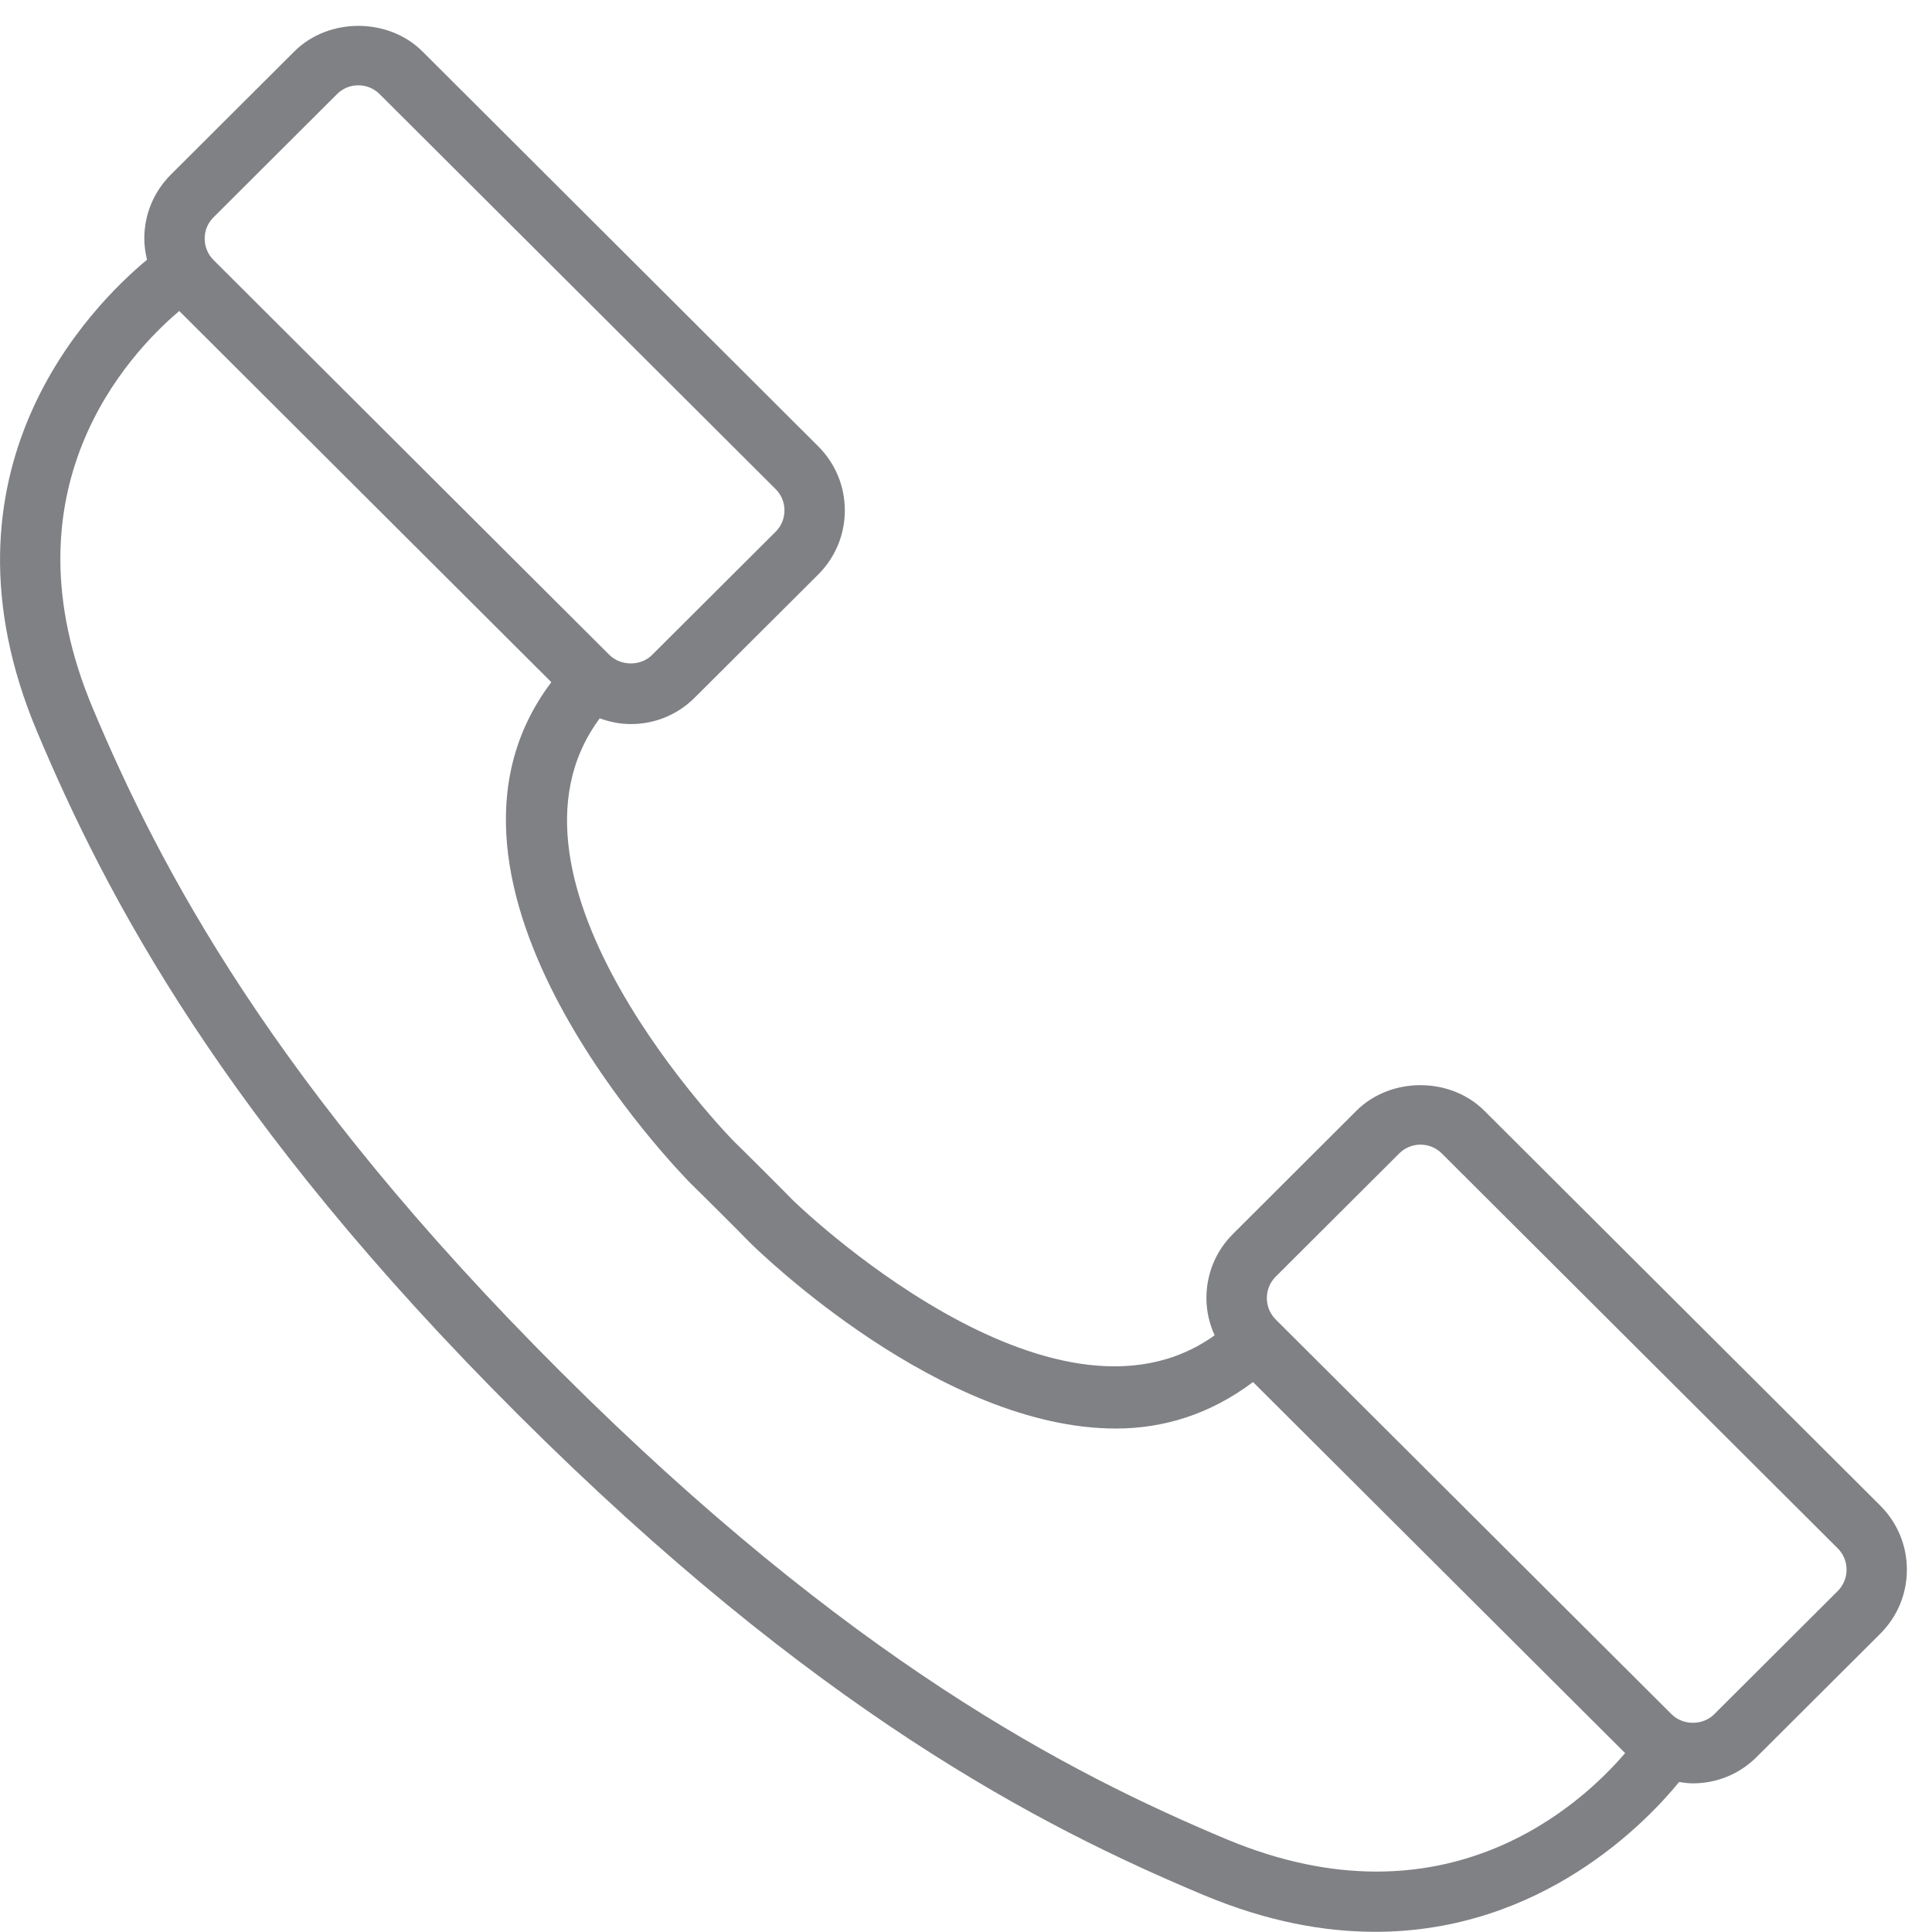
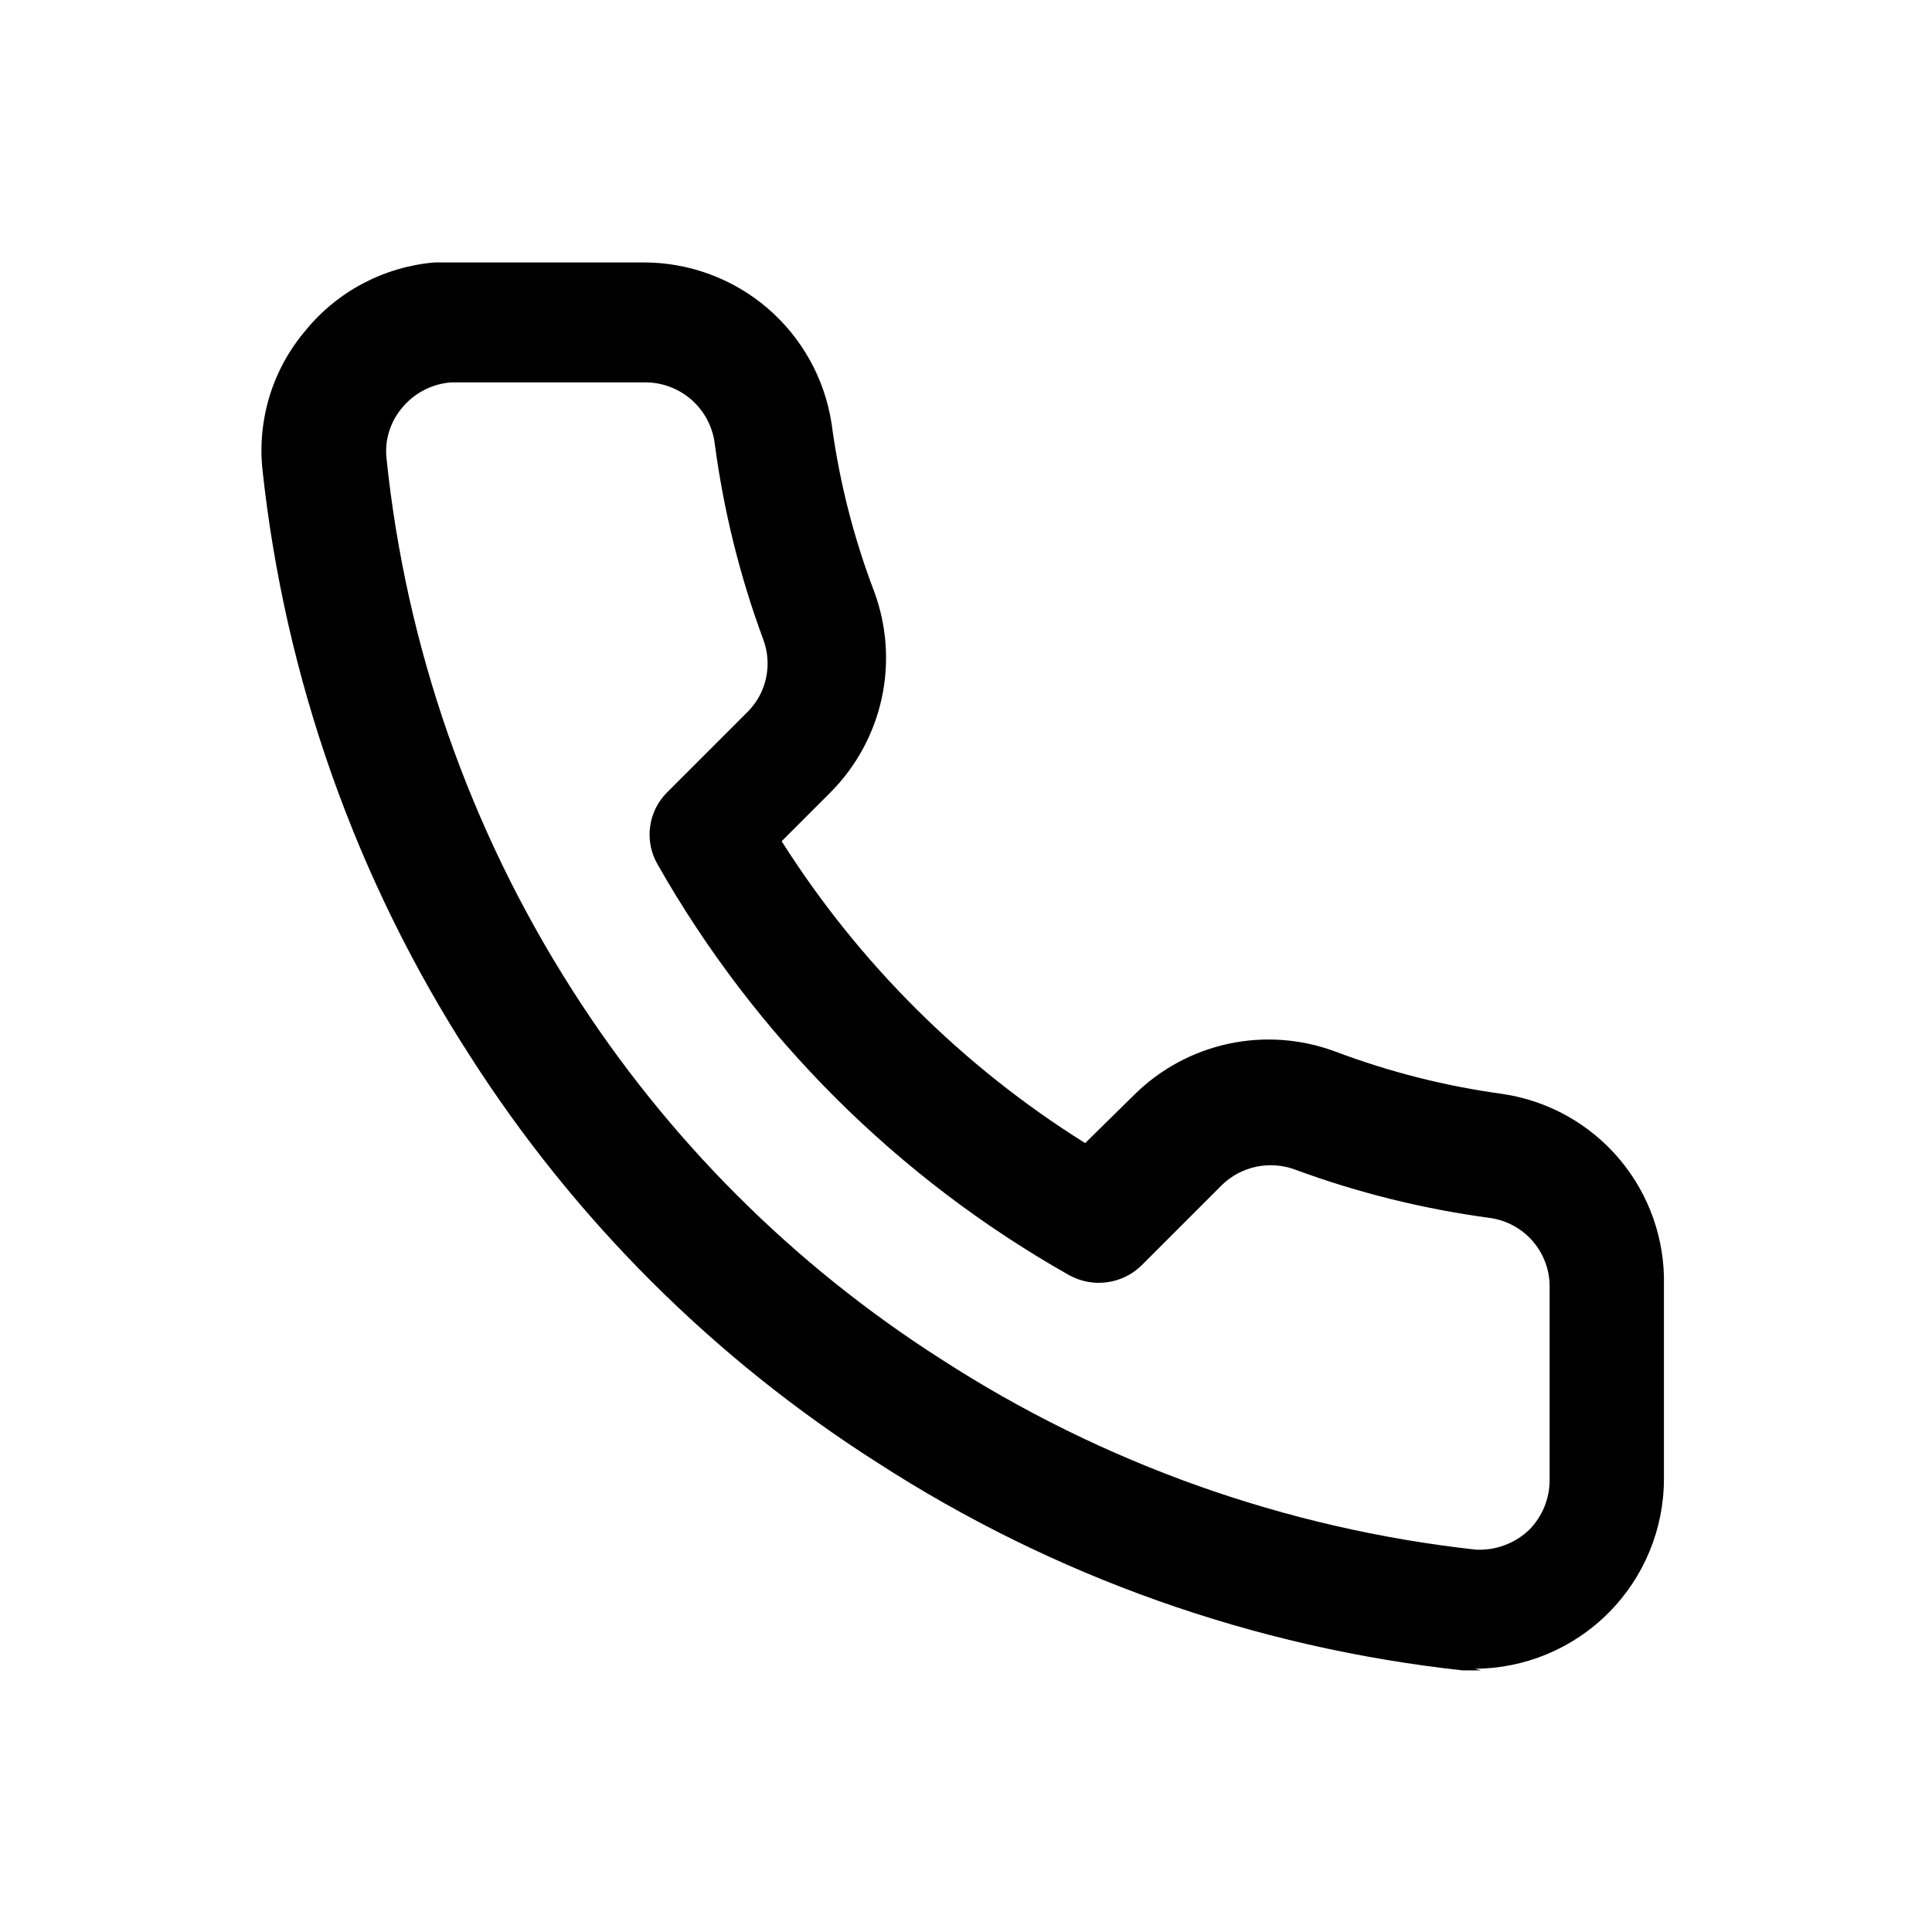
- <svg xmlns="http://www.w3.org/2000/svg" version="1.1" id="Layer_1" width="800px" height="800px" viewBox="0 0 32 32" enable-background="new 0 0 32 32" xml:space="preserve">
-   <g>
-     <path fill="#808184" d="M31.584,25.999c0-0.401-0.157-0.778-0.441-1.062l-6.557-6.539c-0.566-0.566-1.553-0.565-2.119-0.001   l-2.045,2.041c-0.284,0.283-0.44,0.66-0.44,1.062c0,0.217,0.049,0.425,0.136,0.617c-2.695,1.931-6.947-2.199-6.983-2.235   c-0.167-0.172-0.815-0.819-0.98-0.978c-0.044-0.044-4.222-4.317-2.221-7.006c0.163,0.059,0.336,0.095,0.514,0.095   c0.4,0,0.776-0.155,1.059-0.438l2.045-2.039c0.284-0.284,0.441-0.661,0.441-1.062s-0.157-0.778-0.441-1.062L6.995,0.85   c-0.566-0.562-1.552-0.562-2.118,0L2.831,2.891C2.547,3.174,2.39,3.551,2.39,3.952c0,0.12,0.018,0.236,0.045,0.35   c-0.927,0.77-3.638,3.493-1.822,7.814c1.136,2.701,3.069,6.43,7.973,11.319c4.903,4.891,8.64,6.819,11.348,7.952   c1.042,0.437,1.991,0.61,2.844,0.61c2.754,0,4.489-1.815,5.033-2.481c0.075,0.011,0.15,0.022,0.227,0.022   c0.4,0,0.776-0.155,1.059-0.438l2.045-2.039C31.427,26.777,31.584,26.4,31.584,25.999z M3.537,3.599l2.045-2.04   c0.094-0.095,0.22-0.146,0.353-0.146s0.259,0.052,0.353,0.146L12.846,8.1c0.095,0.094,0.147,0.22,0.147,0.354   s-0.052,0.26-0.147,0.354l-2.045,2.039c-0.188,0.19-0.518,0.187-0.707,0.001L3.537,4.307C3.442,4.212,3.39,4.086,3.39,3.952   S3.442,3.692,3.537,3.599z M20.321,30.466c-2.624-1.099-6.248-2.97-11.028-7.738c-4.78-4.767-6.657-8.382-7.757-10.999   C0.015,8.11,2.126,5.865,2.969,5.151l6.163,6.148c-2.529,3.349,2.107,8.101,2.322,8.317c0.168,0.162,0.8,0.792,0.97,0.968   c0.164,0.162,3.156,3.077,6.059,3.077c0.784,0,1.557-0.233,2.271-0.77l6.163,6.146C26.198,29.878,23.946,31.979,20.321,30.466z    M30.437,26.354l-2.045,2.04c-0.188,0.188-0.517,0.188-0.706-0.001l-6.557-6.539c-0.095-0.095-0.146-0.221-0.146-0.354   s0.052-0.26,0.146-0.354l2.046-2.041c0.094-0.094,0.219-0.146,0.353-0.146s0.258,0.052,0.353,0.146l6.557,6.54   c0.095,0.094,0.147,0.22,0.147,0.354S30.532,26.259,30.437,26.354z" />
-   </g>
+ <svg xmlns="http://www.w3.org/2000/svg" width="800px" height="800px" viewBox="0 0 24 24" fill="none">
+   <path d="M18.4 20.75H18.17C15.579 20.468 13.089 19.585 10.9 18.17C8.866 16.875 7.139 15.151 5.84 13.12C4.422 10.925 3.539 8.428 3.26 5.83C3.228 5.52 3.26 5.207 3.352 4.91C3.445 4.612 3.598 4.337 3.8 4.1C3.997 3.86 4.24 3.662 4.515 3.518C4.79 3.374 5.091 3.286 5.4 3.26H8C8.563 3.261 9.107 3.462 9.535 3.829C9.962 4.196 10.244 4.703 10.33 5.26C10.425 5.975 10.603 6.676 10.86 7.35C11.016 7.773 11.049 8.233 10.953 8.674C10.857 9.115 10.638 9.519 10.32 9.84L9.71 10.45C10.67 11.966 11.959 13.248 13.48 14.2L14.09 13.6C14.411 13.282 14.815 13.063 15.256 12.967C15.697 12.871 16.157 12.904 16.58 13.06C17.255 13.315 17.956 13.493 18.67 13.59C19.236 13.675 19.752 13.964 20.12 14.402C20.488 14.84 20.684 15.398 20.67 15.97V18.37C20.67 18.994 20.423 19.593 19.982 20.035C19.542 20.478 18.944 20.727 18.32 20.73L18.4 20.75ZM8 4.75H5.61C5.493 4.758 5.378 4.789 5.273 4.843C5.168 4.896 5.075 4.97 5 5.06C4.927 5.145 4.871 5.243 4.837 5.35C4.802 5.456 4.79 5.569 4.8 5.68C5.042 8.037 5.834 10.304 7.11 12.3C8.287 14.147 9.853 15.713 11.7 16.89C13.697 18.18 15.967 18.988 18.33 19.25C18.453 19.257 18.576 19.238 18.691 19.195C18.806 19.152 18.912 19.086 19 19C19.159 18.837 19.249 18.618 19.25 18.39V16C19.255 15.79 19.182 15.585 19.045 15.424C18.909 15.264 18.718 15.159 18.51 15.13C17.684 15.019 16.872 14.818 16.09 14.53C15.936 14.472 15.769 14.46 15.607 14.493C15.446 14.527 15.298 14.605 15.18 14.72L14.18 15.72C14.063 15.834 13.912 15.908 13.75 15.929C13.588 15.951 13.423 15.919 13.28 15.84C11.146 14.634 9.38 12.871 8.17 10.74C8.087 10.598 8.054 10.432 8.076 10.269C8.097 10.107 8.173 9.955 8.29 9.84L9.29 8.84C9.405 8.724 9.484 8.578 9.517 8.418C9.551 8.258 9.538 8.092 9.48 7.94C9.191 7.158 8.99 6.346 8.88 5.52C8.855 5.305 8.751 5.107 8.589 4.965C8.426 4.823 8.216 4.746 8 4.75Z" fill="currentColor" />
</svg>
